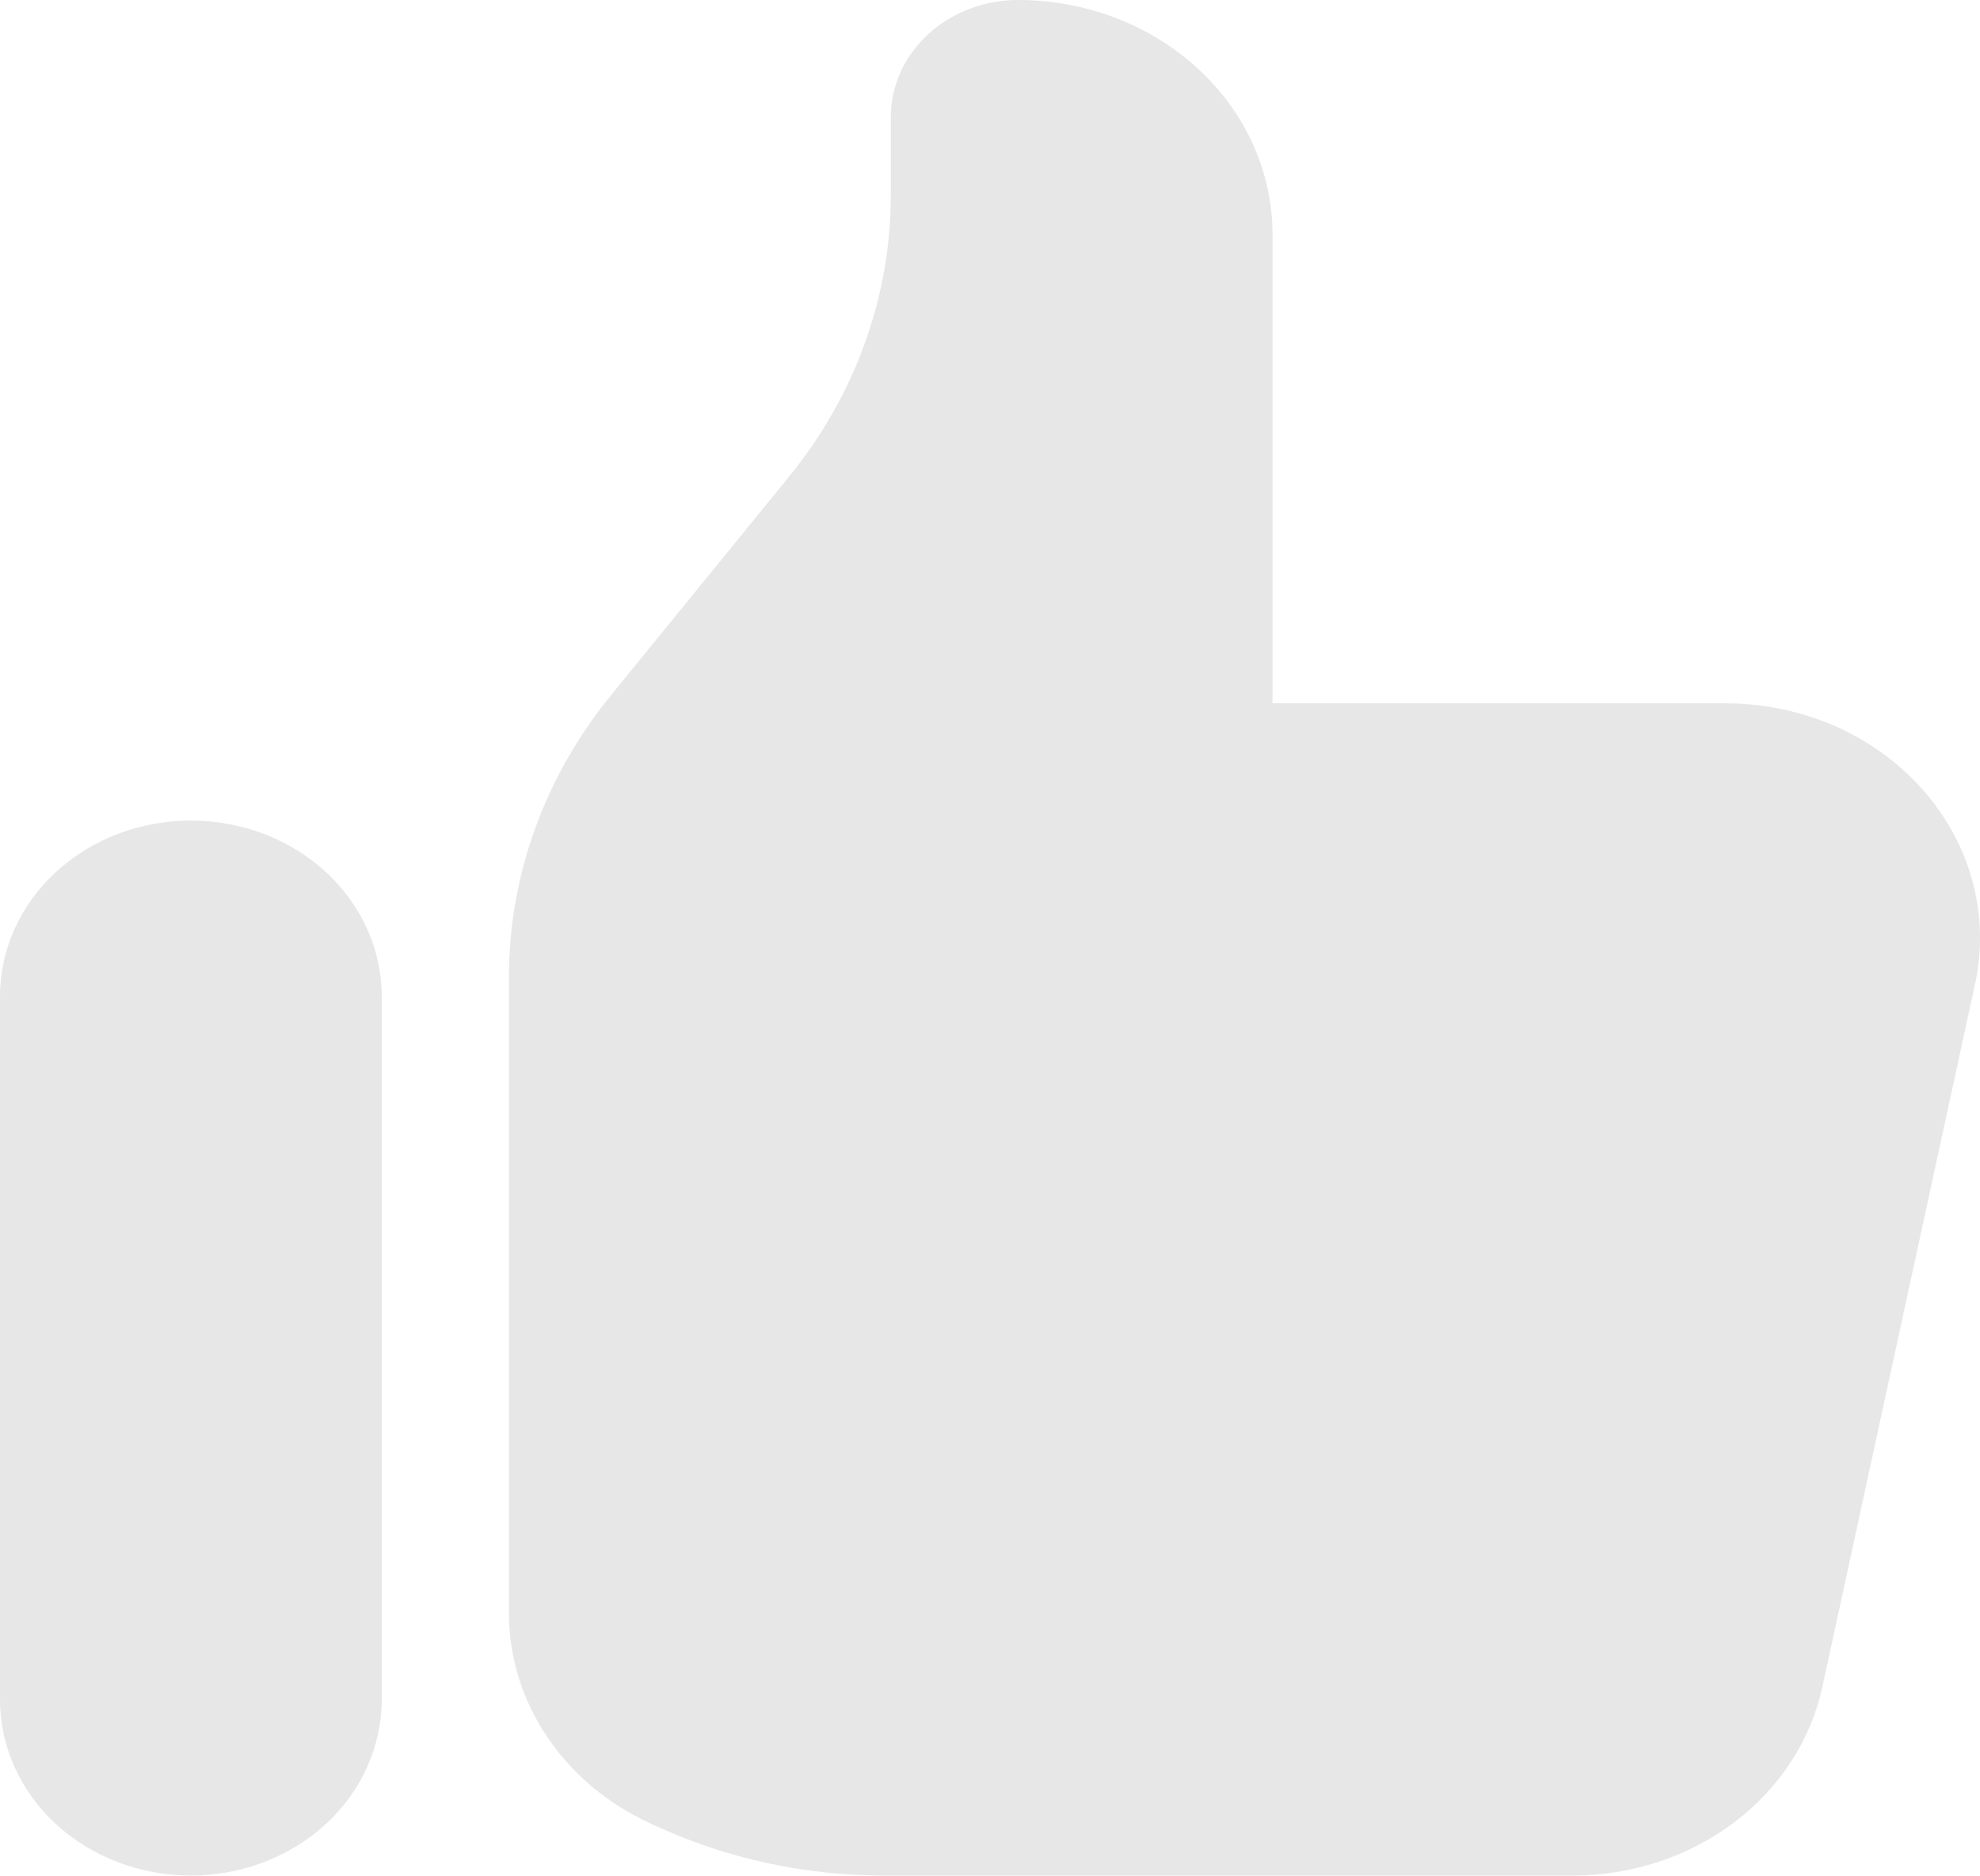
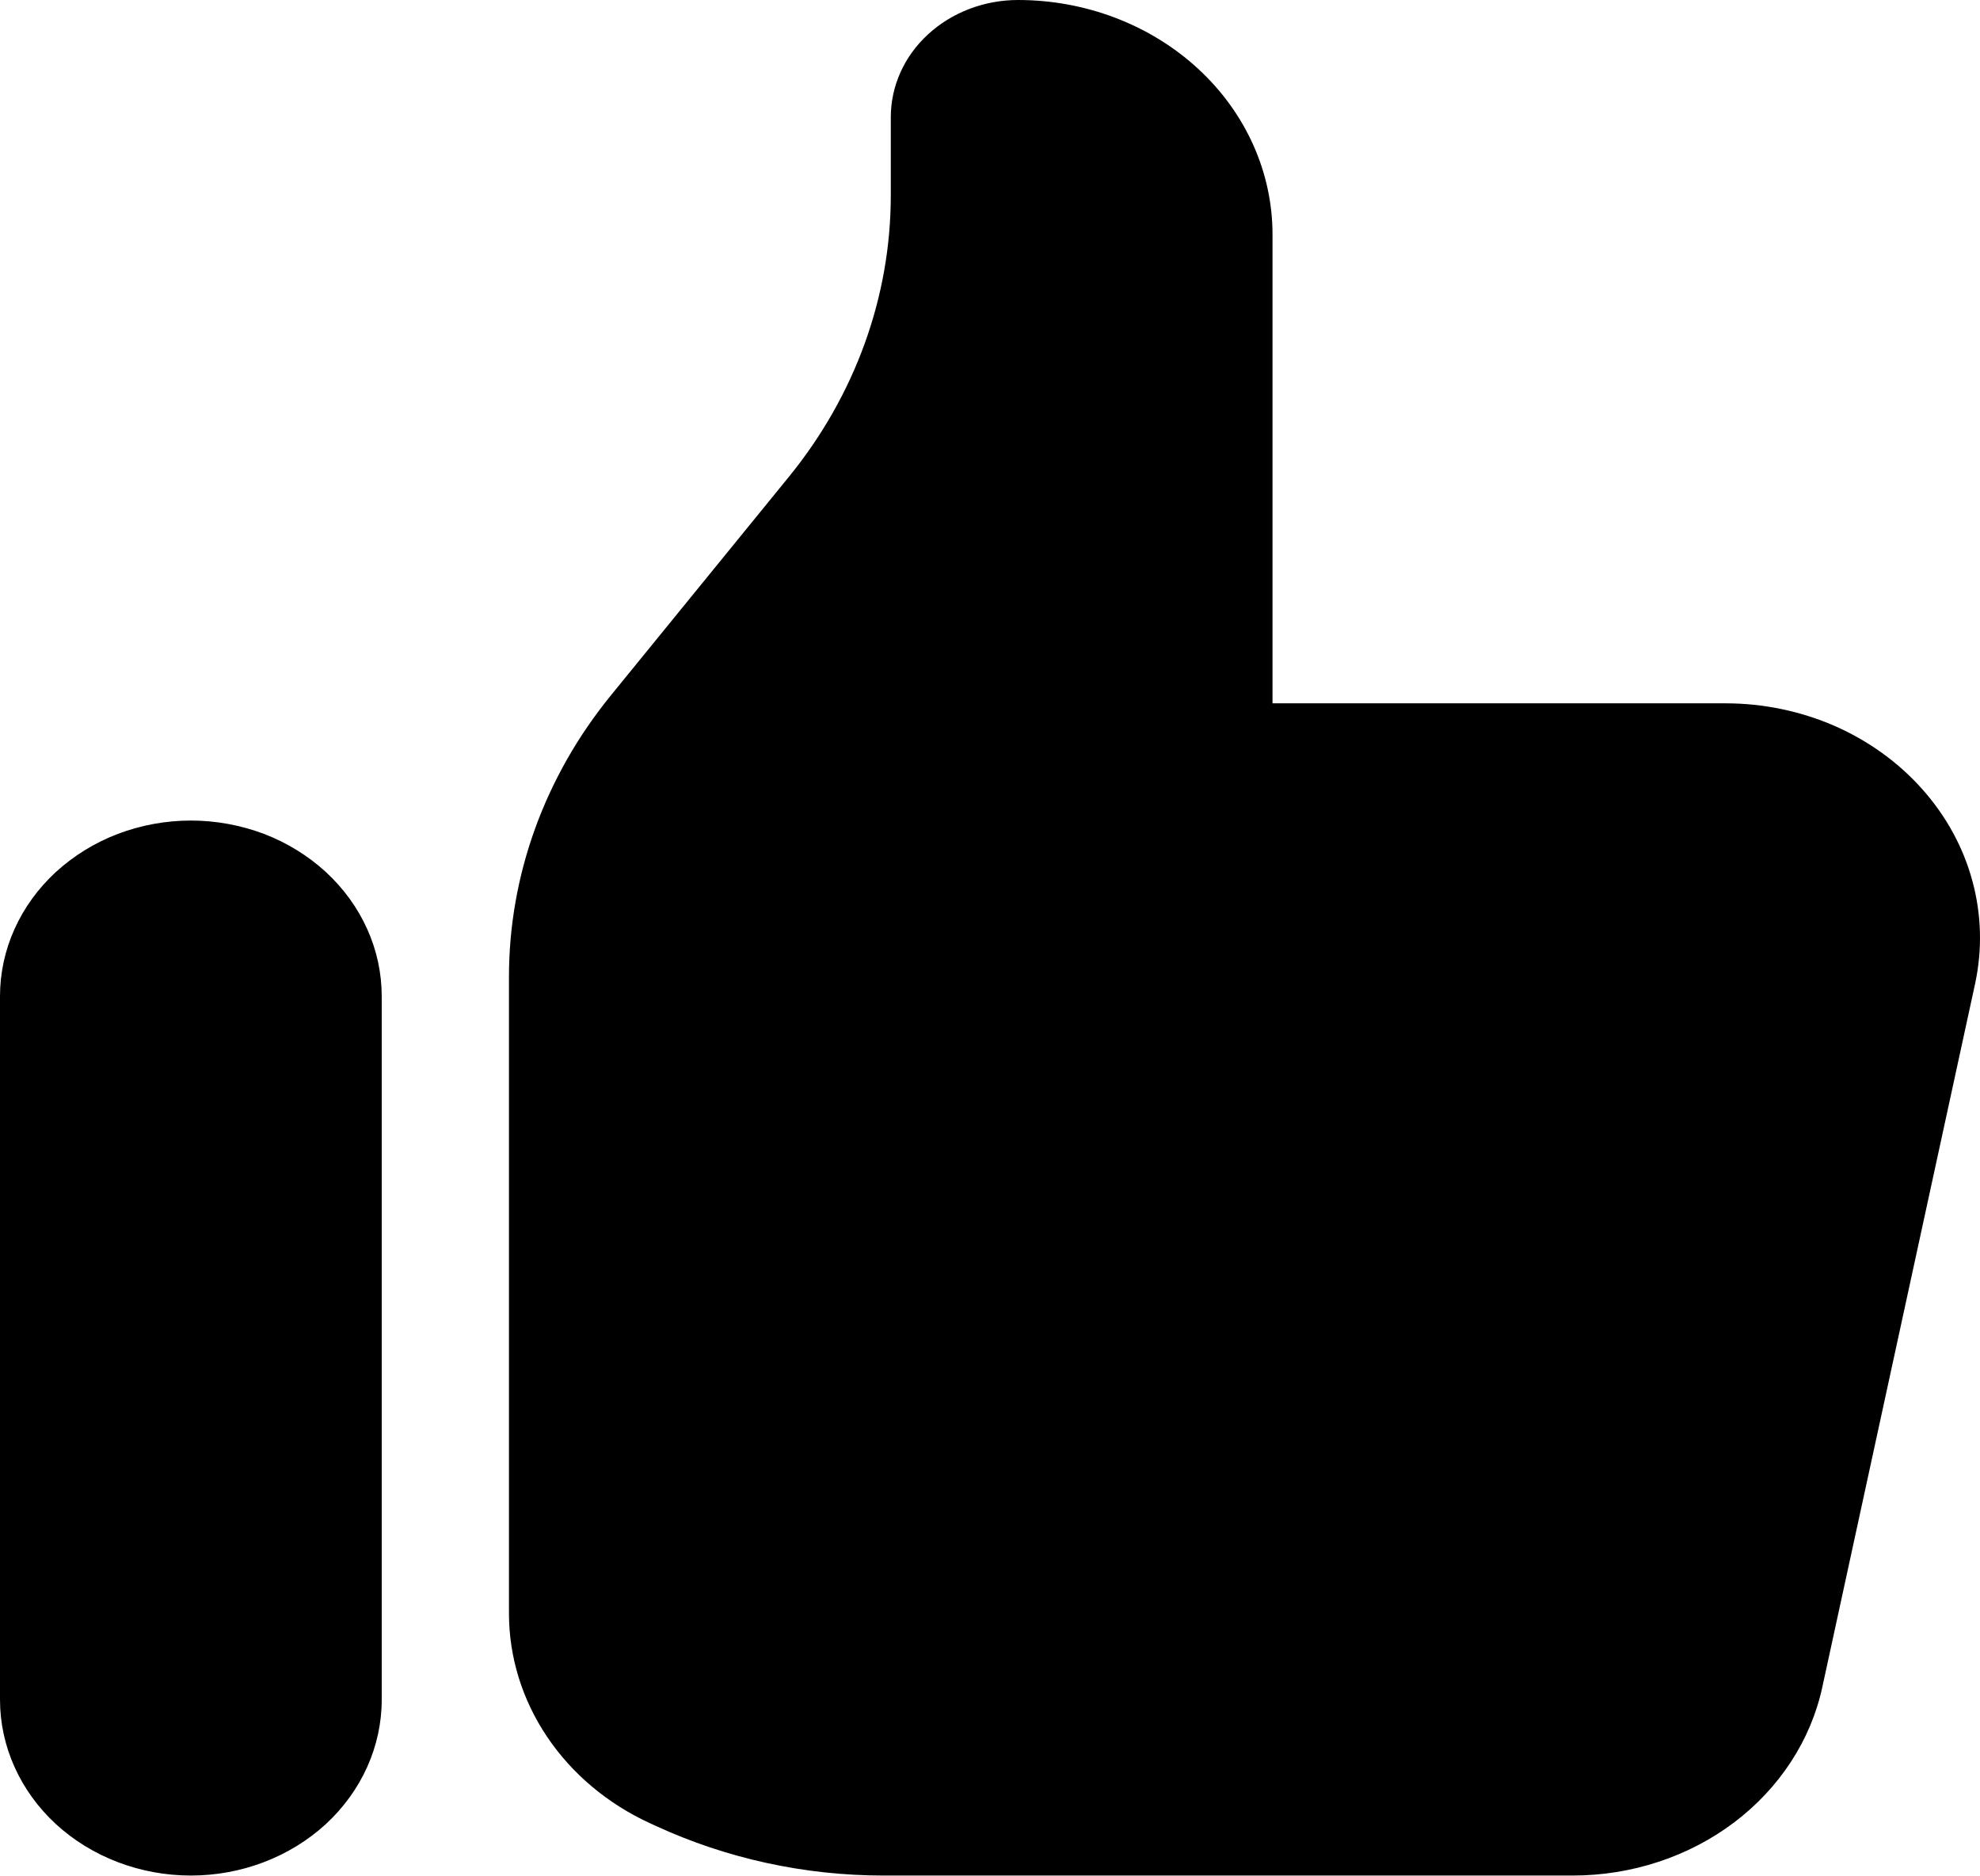
- <svg xmlns="http://www.w3.org/2000/svg" width="19" height="18" viewBox="0 0 19 18" fill="none">
-   <path d="M0 9.562C-3.58425e-09 9.341 0.047 9.121 0.139 8.917C0.231 8.712 0.366 8.526 0.536 8.369C0.707 8.213 0.908 8.088 1.131 8.003C1.353 7.919 1.591 7.875 1.832 7.875C2.072 7.875 2.31 7.919 2.533 8.003C2.755 8.088 2.957 8.213 3.127 8.369C3.297 8.526 3.432 8.712 3.524 8.917C3.616 9.121 3.663 9.341 3.663 9.562V16.312C3.663 16.76 3.47 17.189 3.127 17.506C2.783 17.822 2.317 18 1.832 18C1.346 18 0.88 17.822 0.536 17.506C0.193 17.189 7.23872e-09 16.76 0 16.312V9.562ZM4.884 9.375V15.483C4.884 15.902 5.01 16.311 5.249 16.667C5.488 17.023 5.829 17.31 6.235 17.497L6.296 17.525C6.974 17.837 7.721 18 8.478 18H15.091C15.656 18 16.204 17.82 16.641 17.49C17.077 17.16 17.377 16.701 17.487 16.191L18.953 9.441C19.023 9.115 19.015 8.778 18.927 8.455C18.84 8.132 18.675 7.831 18.446 7.574C18.217 7.316 17.929 7.109 17.603 6.966C17.276 6.824 16.919 6.75 16.558 6.75H12.211V2.25C12.211 1.653 11.954 1.081 11.496 0.659C11.038 0.237 10.416 0 9.769 0C9.445 0 9.134 0.119 8.905 0.33C8.676 0.54 8.548 0.827 8.548 1.125V1.875C8.548 2.849 8.205 3.796 7.571 4.575L5.861 6.675C5.227 7.454 4.884 8.401 4.884 9.375Z" fill="#E7E7E7" />
+ <svg xmlns="http://www.w3.org/2000/svg" viewBox="0 0 19 18" fill="none">
+   <path d="M0 9.562C-3.58425e-09 9.341 0.047 9.121 0.139 8.917C0.231 8.712 0.366 8.526 0.536 8.369C0.707 8.213 0.908 8.088 1.131 8.003C1.353 7.919 1.591 7.875 1.832 7.875C2.072 7.875 2.31 7.919 2.533 8.003C2.755 8.088 2.957 8.213 3.127 8.369C3.297 8.526 3.432 8.712 3.524 8.917C3.616 9.121 3.663 9.341 3.663 9.562V16.312C3.663 16.76 3.47 17.189 3.127 17.506C2.783 17.822 2.317 18 1.832 18C1.346 18 0.88 17.822 0.536 17.506C0.193 17.189 7.23872e-09 16.76 0 16.312V9.562ZM4.884 9.375V15.483C4.884 15.902 5.01 16.311 5.249 16.667C5.488 17.023 5.829 17.31 6.235 17.497L6.296 17.525C6.974 17.837 7.721 18 8.478 18H15.091C15.656 18 16.204 17.82 16.641 17.49C17.077 17.16 17.377 16.701 17.487 16.191L18.953 9.441C19.023 9.115 19.015 8.778 18.927 8.455C18.84 8.132 18.675 7.831 18.446 7.574C18.217 7.316 17.929 7.109 17.603 6.966C17.276 6.824 16.919 6.75 16.558 6.75H12.211V2.25C12.211 1.653 11.954 1.081 11.496 0.659C11.038 0.237 10.416 0 9.769 0C9.445 0 9.134 0.119 8.905 0.33C8.676 0.54 8.548 0.827 8.548 1.125V1.875C8.548 2.849 8.205 3.796 7.571 4.575L5.861 6.675C5.227 7.454 4.884 8.401 4.884 9.375Z" fill="currentColor" />
</svg>
